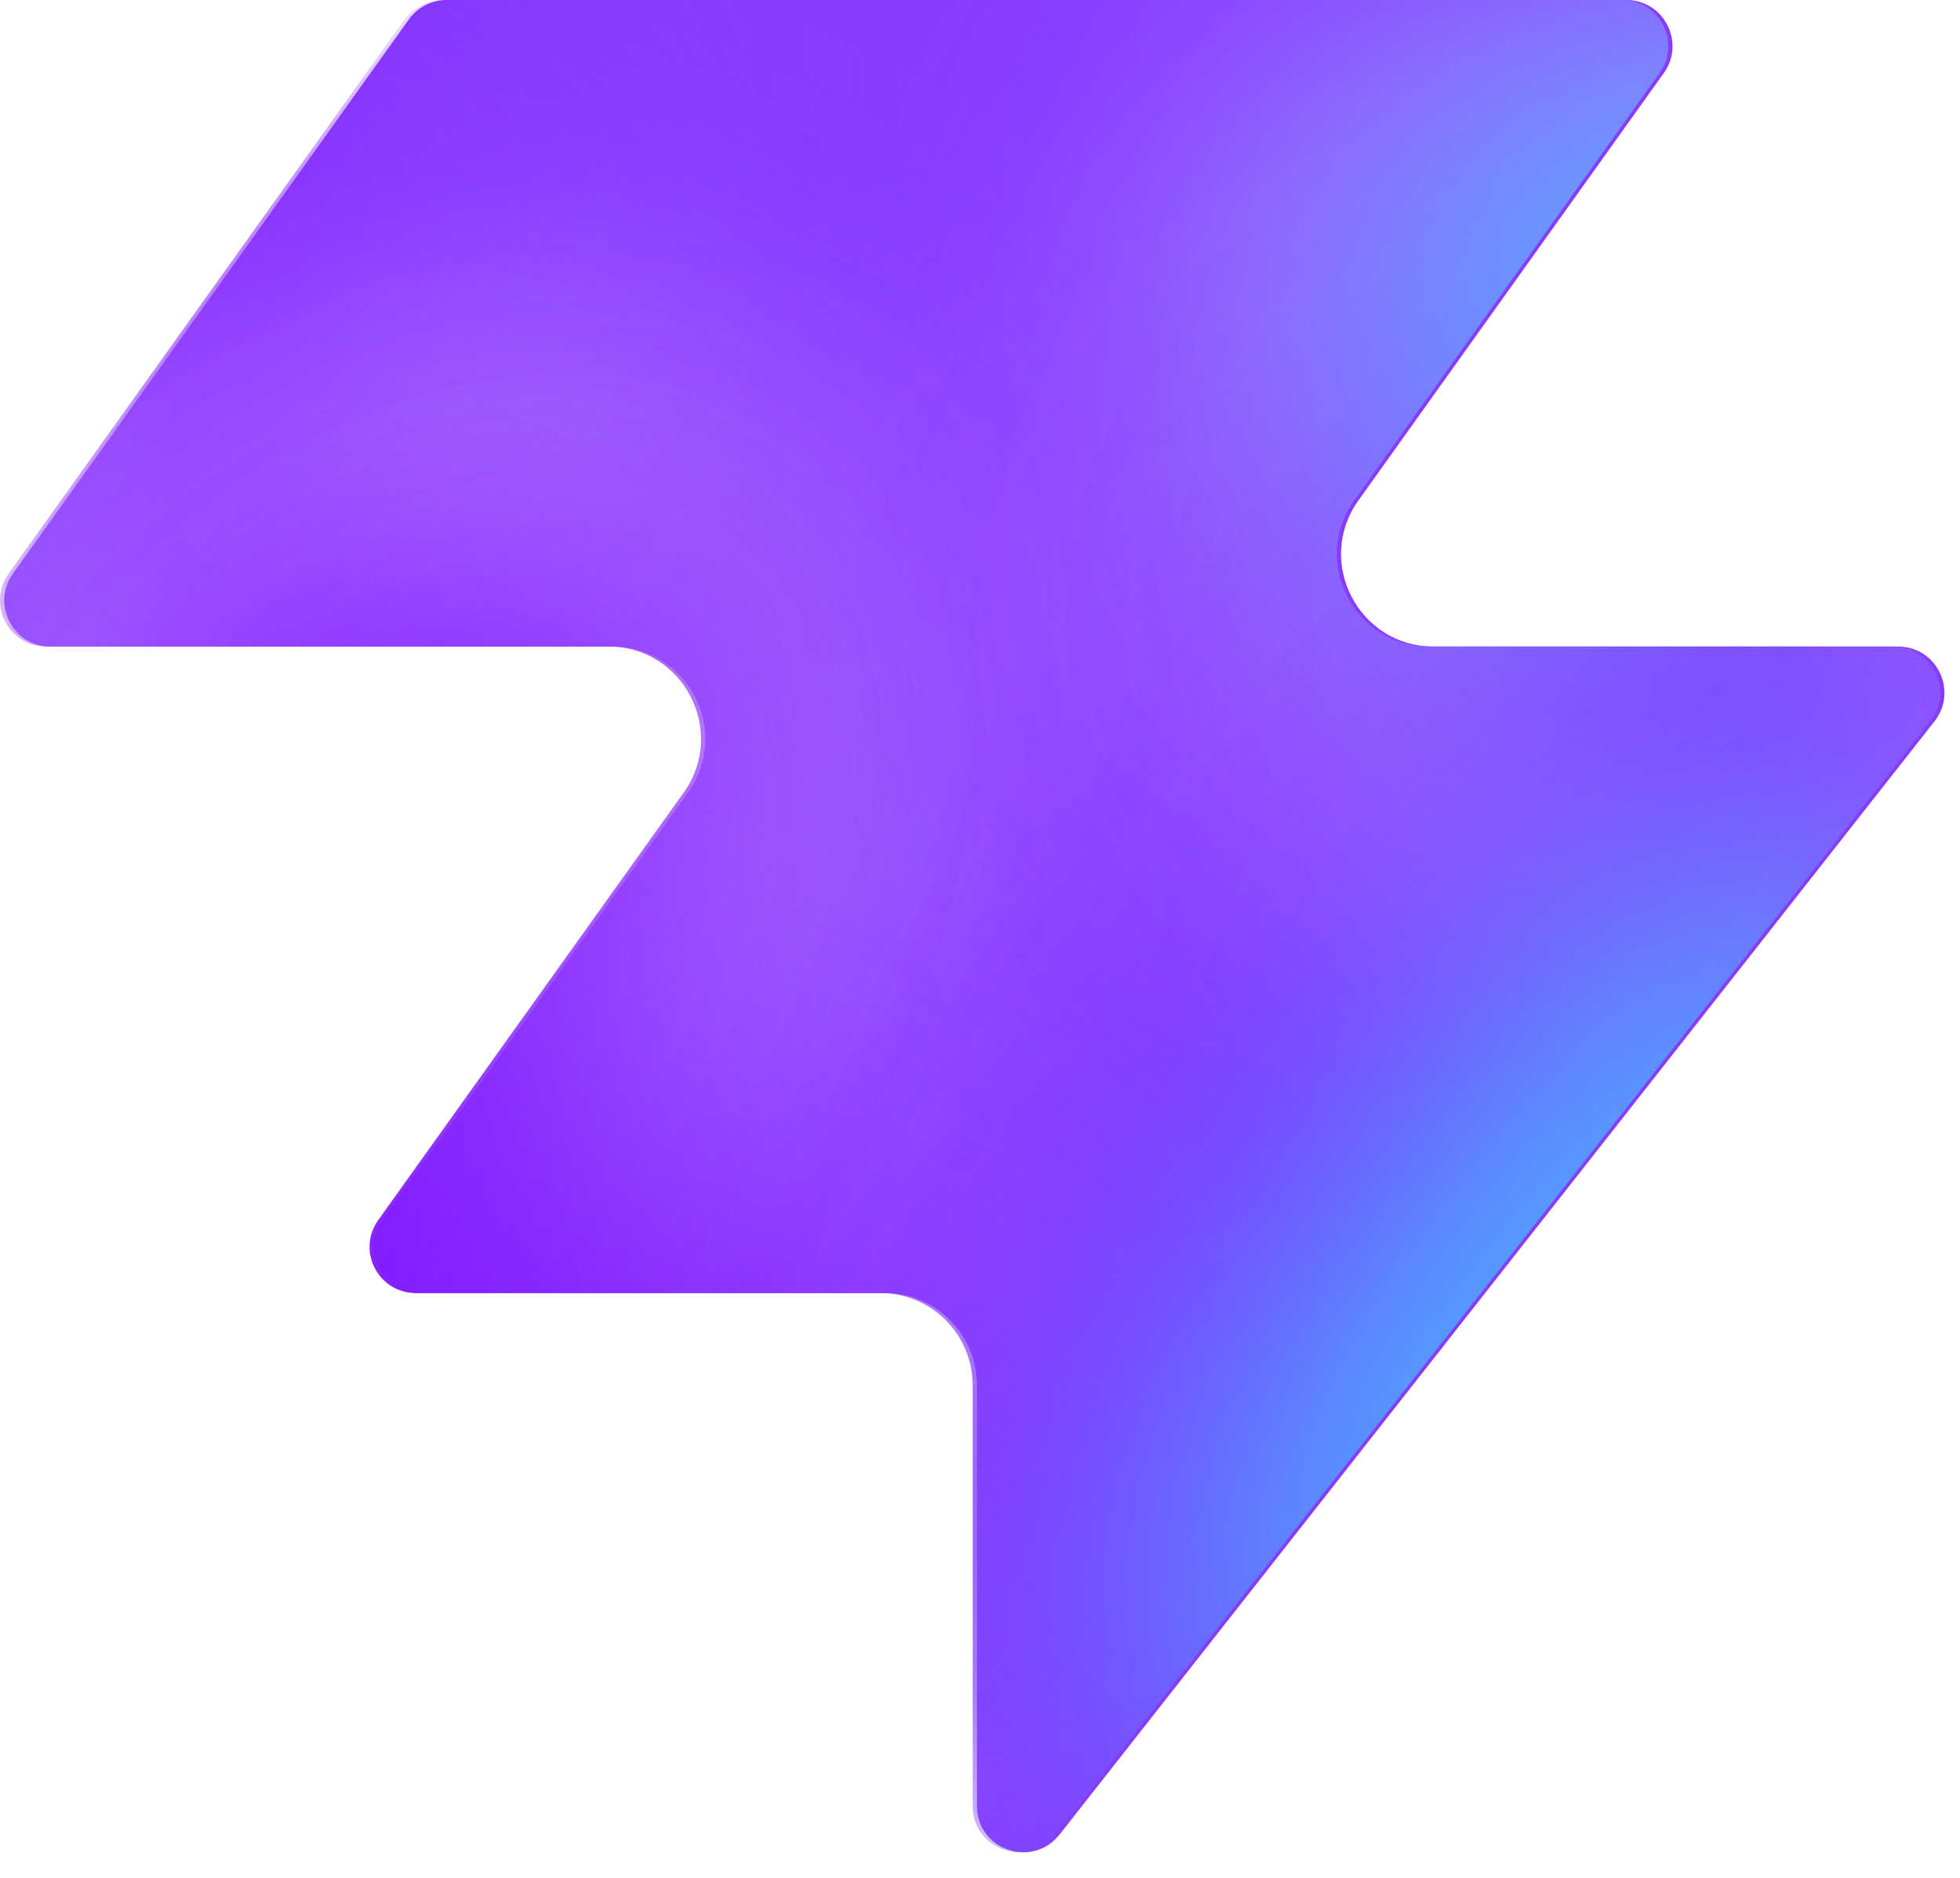
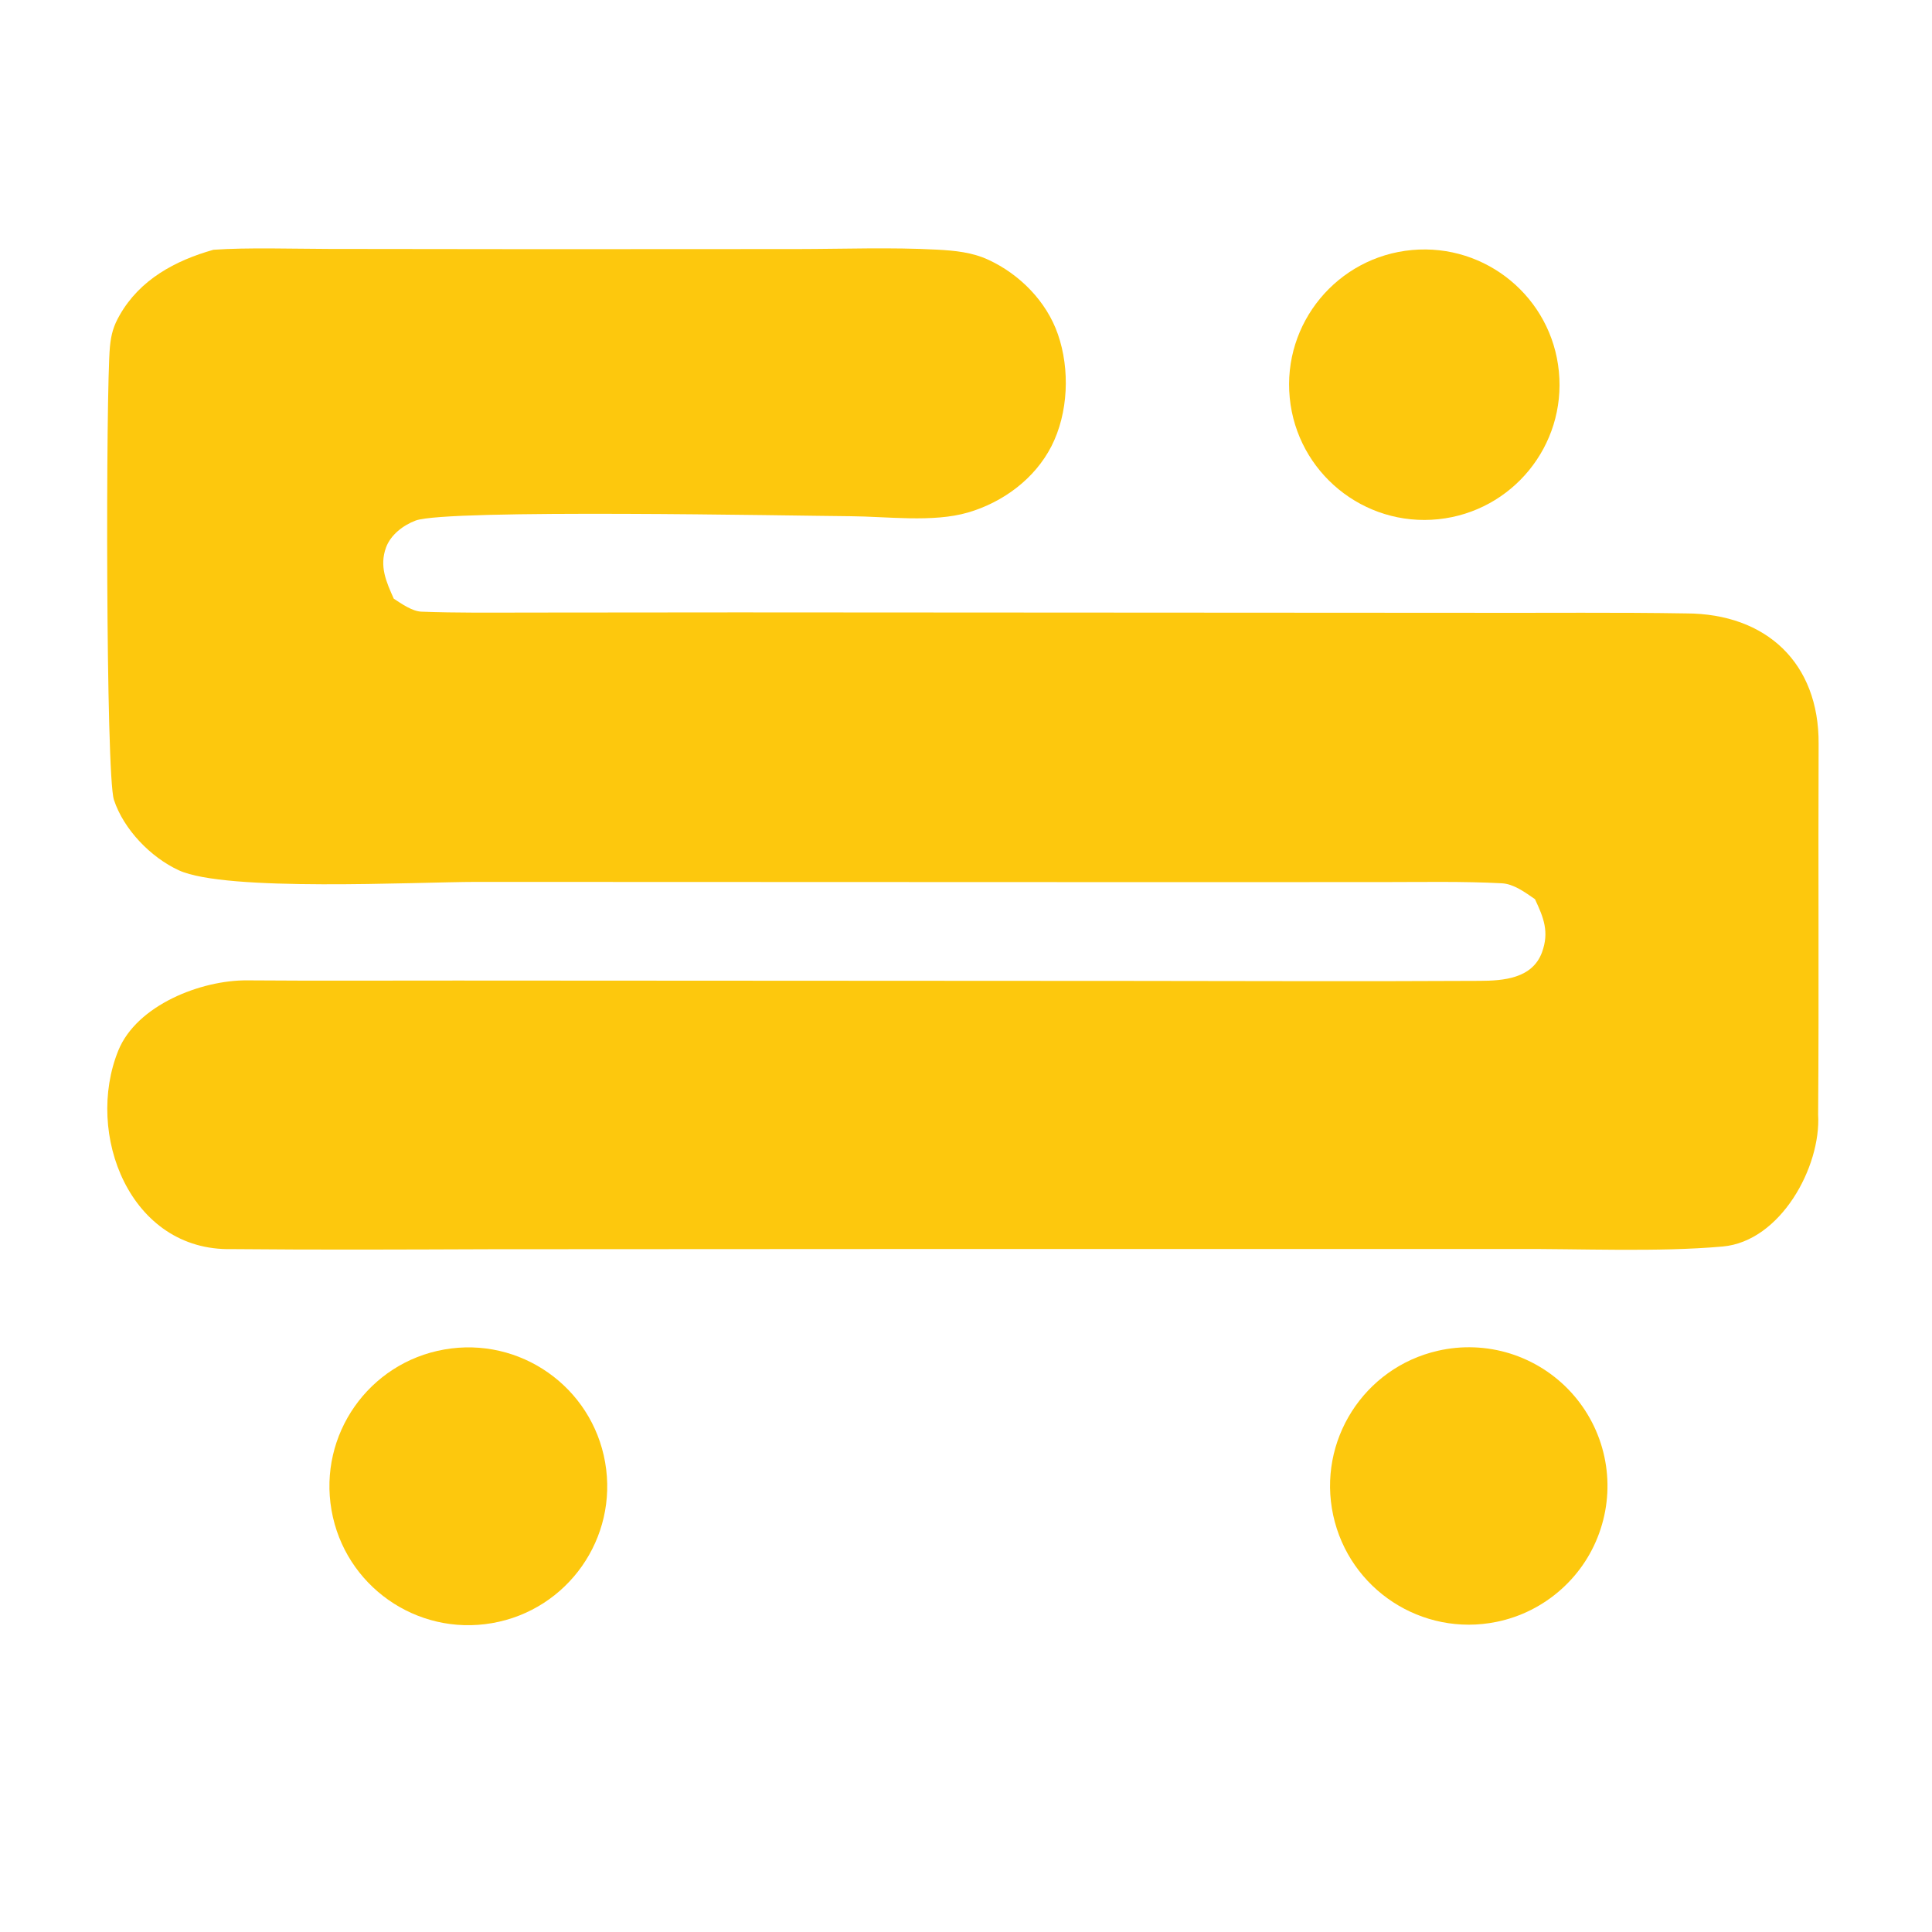
- <svg xmlns="http://www.w3.org/2000/svg" width="48" height="46" fill="none" viewBox="0 0 48 46">
-   <path fill="#863bff" d="M25.946 44.938c-.664.845-2.021.375-2.021-.698V33.937a2.26 2.26 0 0 0-2.262-2.262H10.287c-.92 0-1.456-1.04-.92-1.788l7.48-10.471c1.07-1.497 0-3.578-1.842-3.578H1.237c-.92 0-1.456-1.04-.92-1.788L10.013.474c.214-.297.556-.474.92-.474h28.894c.92 0 1.456 1.04.92 1.788l-7.48 10.471c-1.07 1.498 0 3.579 1.842 3.579h11.377c.943 0 1.473 1.088.89 1.83L25.947 44.94z" style="fill:#863bff;fill:color(display-p3 .525 .23 1);fill-opacity:1" />
-   <mask id="a" width="48" height="46" x="0" y="0" maskUnits="userSpaceOnUse" style="mask-type:alpha">
-     <path fill="#000" d="M25.842 44.938c-.664.844-2.021.375-2.021-.698V33.937a2.26 2.26 0 0 0-2.262-2.262H10.183c-.92 0-1.456-1.04-.92-1.788l7.48-10.471c1.07-1.498 0-3.579-1.842-3.579H1.133c-.92 0-1.456-1.04-.92-1.787L9.91.473c.214-.297.556-.474.92-.474h28.894c.92 0 1.456 1.04.92 1.788l-7.48 10.471c-1.07 1.498 0 3.578 1.842 3.578h11.377c.943 0 1.473 1.088.89 1.832L25.843 44.94z" style="fill:#000;fill-opacity:1" />
-   </mask>
-   <g mask="url(#a)">
-     <g filter="url(#b)">
-       <ellipse cx="5.508" cy="14.704" fill="#ede6ff" rx="5.508" ry="14.704" style="fill:#ede6ff;fill:color(display-p3 .927 .903 1);fill-opacity:1" transform="matrix(.00324 1 1 -.00324 -4.47 31.516)" />
-     </g>
-     <g filter="url(#c)">
-       <ellipse cx="10.399" cy="29.851" fill="#ede6ff" rx="10.399" ry="29.851" style="fill:#ede6ff;fill:color(display-p3 .927 .903 1);fill-opacity:1" transform="matrix(.00324 1 1 -.00324 -39.328 7.883)" />
-     </g>
-     <g filter="url(#d)">
-       <ellipse cx="5.508" cy="30.487" fill="#7e14ff" rx="5.508" ry="30.487" style="fill:#7e14ff;fill:color(display-p3 .492 .077 1);fill-opacity:1" transform="rotate(89.814 -25.913 -14.639)scale(1 -1)" />
-     </g>
-     <g filter="url(#e)">
-       <ellipse cx="5.508" cy="30.599" fill="#7e14ff" rx="5.508" ry="30.599" style="fill:#7e14ff;fill:color(display-p3 .492 .077 1);fill-opacity:1" transform="rotate(89.814 -32.644 -3.334)scale(1 -1)" />
-     </g>
-     <g filter="url(#f)">
-       <ellipse cx="5.508" cy="30.599" fill="#7e14ff" rx="5.508" ry="30.599" style="fill:#7e14ff;fill:color(display-p3 .492 .077 1);fill-opacity:1" transform="matrix(.00324 1 1 -.00324 -34.34 30.47)" />
-     </g>
-     <g filter="url(#g)">
-       <ellipse cx="14.072" cy="22.078" fill="#ede6ff" rx="14.072" ry="22.078" style="fill:#ede6ff;fill:color(display-p3 .927 .903 1);fill-opacity:1" transform="rotate(93.35 24.506 48.493)scale(-1 1)" />
-     </g>
-     <g filter="url(#h)">
-       <ellipse cx="3.47" cy="21.501" fill="#7e14ff" rx="3.47" ry="21.501" style="fill:#7e14ff;fill:color(display-p3 .492 .077 1);fill-opacity:1" transform="rotate(89.009 28.708 47.59)scale(-1 1)" />
-     </g>
-     <g filter="url(#i)">
-       <ellipse cx="3.47" cy="21.501" fill="#7e14ff" rx="3.47" ry="21.501" style="fill:#7e14ff;fill:color(display-p3 .492 .077 1);fill-opacity:1" transform="rotate(89.009 28.708 47.59)scale(-1 1)" />
-     </g>
-     <g filter="url(#j)">
-       <ellipse cx=".387" cy="8.972" fill="#7e14ff" rx="4.407" ry="29.108" style="fill:#7e14ff;fill:color(display-p3 .492 .077 1);fill-opacity:1" transform="rotate(39.51 .387 8.972)" />
-     </g>
-     <g filter="url(#k)">
-       <ellipse cx="47.523" cy="-6.092" fill="#7e14ff" rx="4.407" ry="29.108" style="fill:#7e14ff;fill:color(display-p3 .492 .077 1);fill-opacity:1" transform="rotate(37.892 47.523 -6.092)" />
-     </g>
-     <g filter="url(#l)">
-       <ellipse cx="41.412" cy="6.333" fill="#47bfff" rx="5.971" ry="9.665" style="fill:#47bfff;fill:color(display-p3 .28 .748 1);fill-opacity:1" transform="rotate(37.892 41.412 6.333)" />
-     </g>
-     <g filter="url(#m)">
-       <ellipse cx="-1.879" cy="38.332" fill="#7e14ff" rx="4.407" ry="29.108" style="fill:#7e14ff;fill:color(display-p3 .492 .077 1);fill-opacity:1" transform="rotate(37.892 -1.88 38.332)" />
-     </g>
-     <g filter="url(#n)">
-       <ellipse cx="-1.879" cy="38.332" fill="#7e14ff" rx="4.407" ry="29.108" style="fill:#7e14ff;fill:color(display-p3 .492 .077 1);fill-opacity:1" transform="rotate(37.892 -1.88 38.332)" />
-     </g>
-     <g filter="url(#o)">
-       <ellipse cx="35.651" cy="29.907" fill="#7e14ff" rx="4.407" ry="29.108" style="fill:#7e14ff;fill:color(display-p3 .492 .077 1);fill-opacity:1" transform="rotate(37.892 35.651 29.907)" />
-     </g>
-     <g filter="url(#p)">
-       <ellipse cx="38.418" cy="32.4" fill="#47bfff" rx="5.971" ry="15.297" style="fill:#47bfff;fill:color(display-p3 .28 .748 1);fill-opacity:1" transform="rotate(37.892 38.418 32.4)" />
-     </g>
+ <svg xmlns="http://www.w3.org/2000/svg" width="32" height="32" viewBox="5 4 32 26" fill="none">
+   <g fill="#FDC80D">
+     <path d="M8.535 5.137C9.087 5.097 9.883 5.122 10.448 5.123L13.935 5.127L18.212 5.125C18.978 5.124 19.758 5.094 20.522 5.135C20.817 5.151 21.102 5.178 21.373 5.304C21.891 5.544 22.334 5.993 22.522 6.536C22.724 7.117 22.696 7.84 22.415 8.391C22.138 8.932 21.611 9.32 21.032 9.489C20.453 9.658 19.688 9.554 19.082 9.55C18.159 9.544 12.404 9.428 11.884 9.622C11.679 9.699 11.47 9.858 11.393 10.07C11.281 10.381 11.397 10.635 11.522 10.916C11.649 11 11.829 11.125 11.979 11.131C12.554 11.153 13.165 11.147 13.738 11.146L17.22 11.143L29.472 11.15C30.624 11.153 31.773 11.141 32.927 11.16C34.256 11.163 35.131 11.982 35.122 13.322C35.113 15.372 35.129 17.409 35.114 19.461C35.164 20.326 34.493 21.56 33.534 21.646C32.465 21.742 31.165 21.681 30.061 21.687L20.943 21.687L13.139 21.691C11.704 21.696 10.28 21.703 8.836 21.689C7.149 21.726 6.401 19.774 6.96 18.399C7.266 17.647 8.332 17.232 9.092 17.238C10.257 17.247 11.412 17.24 12.57 17.241L23.751 17.247C25.672 17.249 27.592 17.256 29.513 17.246C29.899 17.244 30.38 17.209 30.54 16.774C30.664 16.435 30.567 16.199 30.424 15.893C30.258 15.779 30.074 15.641 29.875 15.63C29.232 15.596 28.558 15.61 27.914 15.61L24.385 15.611L12.892 15.607C11.882 15.608 8.743 15.775 7.962 15.415C7.497 15.201 7.049 14.739 6.887 14.248C6.75 13.833 6.752 7.469 6.821 6.74C6.841 6.537 6.88 6.398 6.981 6.222C7.316 5.631 7.901 5.316 8.535 5.137Z" />
+     <path d="M28.388 5.141C29.614 5.03 30.701 5.929 30.82 7.154C30.94 8.38 30.048 9.472 28.823 9.6C27.587 9.728 26.483 8.826 26.362 7.589C26.241 6.353 27.151 5.254 28.388 5.141Z" />
+     <path d="M12.358 23.352C13.611 23.131 14.804 23.969 15.023 25.221C15.242 26.474 14.404 27.666 13.151 27.884C11.9 28.102 10.71 27.265 10.491 26.014C10.272 24.763 11.108 23.572 12.358 23.352Z" />
+     <path d="M28.816 23.373C29.212 23.282 29.625 23.298 30.013 23.419C30.401 23.541 30.749 23.762 31.023 24.062C31.297 24.362 31.487 24.729 31.573 25.126C31.659 25.523 31.638 25.936 31.512 26.322C31.387 26.709 31.161 27.055 30.858 27.325C30.555 27.596 30.186 27.782 29.788 27.863C28.555 28.115 27.349 27.328 27.082 26.098C26.816 24.868 27.589 23.653 28.816 23.373Z" />
  </g>
-   <defs>
-     <filter id="b" width="60.045" height="41.654" x="-19.77" y="16.149" color-interpolation-filters="sRGB" filterUnits="userSpaceOnUse">
-       <feFlood flood-opacity="0" result="BackgroundImageFix" />
-       <feBlend in="SourceGraphic" in2="BackgroundImageFix" result="shape" />
-       <feGaussianBlur result="effect1_foregroundBlur_2002_17158" stdDeviation="7.659" />
-     </filter>
-     <filter id="c" width="90.34" height="51.437" x="-54.613" y="-7.533" color-interpolation-filters="sRGB" filterUnits="userSpaceOnUse">
-       <feFlood flood-opacity="0" result="BackgroundImageFix" />
-       <feBlend in="SourceGraphic" in2="BackgroundImageFix" result="shape" />
-       <feGaussianBlur result="effect1_foregroundBlur_2002_17158" stdDeviation="7.659" />
-     </filter>
-     <filter id="d" width="79.355" height="29.4" x="-49.64" y="2.03" color-interpolation-filters="sRGB" filterUnits="userSpaceOnUse">
-       <feFlood flood-opacity="0" result="BackgroundImageFix" />
-       <feBlend in="SourceGraphic" in2="BackgroundImageFix" result="shape" />
-       <feGaussianBlur result="effect1_foregroundBlur_2002_17158" stdDeviation="4.596" />
-     </filter>
-     <filter id="e" width="79.579" height="29.4" x="-45.045" y="20.029" color-interpolation-filters="sRGB" filterUnits="userSpaceOnUse">
-       <feFlood flood-opacity="0" result="BackgroundImageFix" />
-       <feBlend in="SourceGraphic" in2="BackgroundImageFix" result="shape" />
-       <feGaussianBlur result="effect1_foregroundBlur_2002_17158" stdDeviation="4.596" />
-     </filter>
-     <filter id="f" width="79.579" height="29.4" x="-43.513" y="21.178" color-interpolation-filters="sRGB" filterUnits="userSpaceOnUse">
-       <feFlood flood-opacity="0" result="BackgroundImageFix" />
-       <feBlend in="SourceGraphic" in2="BackgroundImageFix" result="shape" />
-       <feGaussianBlur result="effect1_foregroundBlur_2002_17158" stdDeviation="4.596" />
-     </filter>
-     <filter id="g" width="74.749" height="58.852" x="15.756" y="-17.901" color-interpolation-filters="sRGB" filterUnits="userSpaceOnUse">
-       <feFlood flood-opacity="0" result="BackgroundImageFix" />
-       <feBlend in="SourceGraphic" in2="BackgroundImageFix" result="shape" />
-       <feGaussianBlur result="effect1_foregroundBlur_2002_17158" stdDeviation="7.659" />
-     </filter>
-     <filter id="h" width="61.377" height="25.362" x="23.548" y="2.284" color-interpolation-filters="sRGB" filterUnits="userSpaceOnUse">
-       <feFlood flood-opacity="0" result="BackgroundImageFix" />
-       <feBlend in="SourceGraphic" in2="BackgroundImageFix" result="shape" />
-       <feGaussianBlur result="effect1_foregroundBlur_2002_17158" stdDeviation="4.596" />
-     </filter>
-     <filter id="i" width="61.377" height="25.362" x="23.548" y="2.284" color-interpolation-filters="sRGB" filterUnits="userSpaceOnUse">
-       <feFlood flood-opacity="0" result="BackgroundImageFix" />
-       <feBlend in="SourceGraphic" in2="BackgroundImageFix" result="shape" />
-       <feGaussianBlur result="effect1_foregroundBlur_2002_17158" stdDeviation="4.596" />
-     </filter>
-     <filter id="j" width="56.045" height="63.649" x="-27.636" y="-22.853" color-interpolation-filters="sRGB" filterUnits="userSpaceOnUse">
-       <feFlood flood-opacity="0" result="BackgroundImageFix" />
-       <feBlend in="SourceGraphic" in2="BackgroundImageFix" result="shape" />
-       <feGaussianBlur result="effect1_foregroundBlur_2002_17158" stdDeviation="4.596" />
-     </filter>
-     <filter id="k" width="54.814" height="64.646" x="20.116" y="-38.415" color-interpolation-filters="sRGB" filterUnits="userSpaceOnUse">
-       <feFlood flood-opacity="0" result="BackgroundImageFix" />
-       <feBlend in="SourceGraphic" in2="BackgroundImageFix" result="shape" />
-       <feGaussianBlur result="effect1_foregroundBlur_2002_17158" stdDeviation="4.596" />
-     </filter>
-     <filter id="l" width="33.541" height="35.313" x="24.641" y="-11.323" color-interpolation-filters="sRGB" filterUnits="userSpaceOnUse">
-       <feFlood flood-opacity="0" result="BackgroundImageFix" />
-       <feBlend in="SourceGraphic" in2="BackgroundImageFix" result="shape" />
-       <feGaussianBlur result="effect1_foregroundBlur_2002_17158" stdDeviation="4.596" />
-     </filter>
-     <filter id="m" width="54.814" height="64.646" x="-29.286" y="6.009" color-interpolation-filters="sRGB" filterUnits="userSpaceOnUse">
-       <feFlood flood-opacity="0" result="BackgroundImageFix" />
-       <feBlend in="SourceGraphic" in2="BackgroundImageFix" result="shape" />
-       <feGaussianBlur result="effect1_foregroundBlur_2002_17158" stdDeviation="4.596" />
-     </filter>
-     <filter id="n" width="54.814" height="64.646" x="-29.286" y="6.009" color-interpolation-filters="sRGB" filterUnits="userSpaceOnUse">
-       <feFlood flood-opacity="0" result="BackgroundImageFix" />
-       <feBlend in="SourceGraphic" in2="BackgroundImageFix" result="shape" />
-       <feGaussianBlur result="effect1_foregroundBlur_2002_17158" stdDeviation="4.596" />
-     </filter>
-     <filter id="o" width="54.814" height="64.646" x="8.244" y="-2.416" color-interpolation-filters="sRGB" filterUnits="userSpaceOnUse">
-       <feFlood flood-opacity="0" result="BackgroundImageFix" />
-       <feBlend in="SourceGraphic" in2="BackgroundImageFix" result="shape" />
-       <feGaussianBlur result="effect1_foregroundBlur_2002_17158" stdDeviation="4.596" />
-     </filter>
-     <filter id="p" width="39.409" height="43.623" x="18.713" y="10.588" color-interpolation-filters="sRGB" filterUnits="userSpaceOnUse">
-       <feFlood flood-opacity="0" result="BackgroundImageFix" />
-       <feBlend in="SourceGraphic" in2="BackgroundImageFix" result="shape" />
-       <feGaussianBlur result="effect1_foregroundBlur_2002_17158" stdDeviation="4.596" />
-     </filter>
-   </defs>
</svg>
